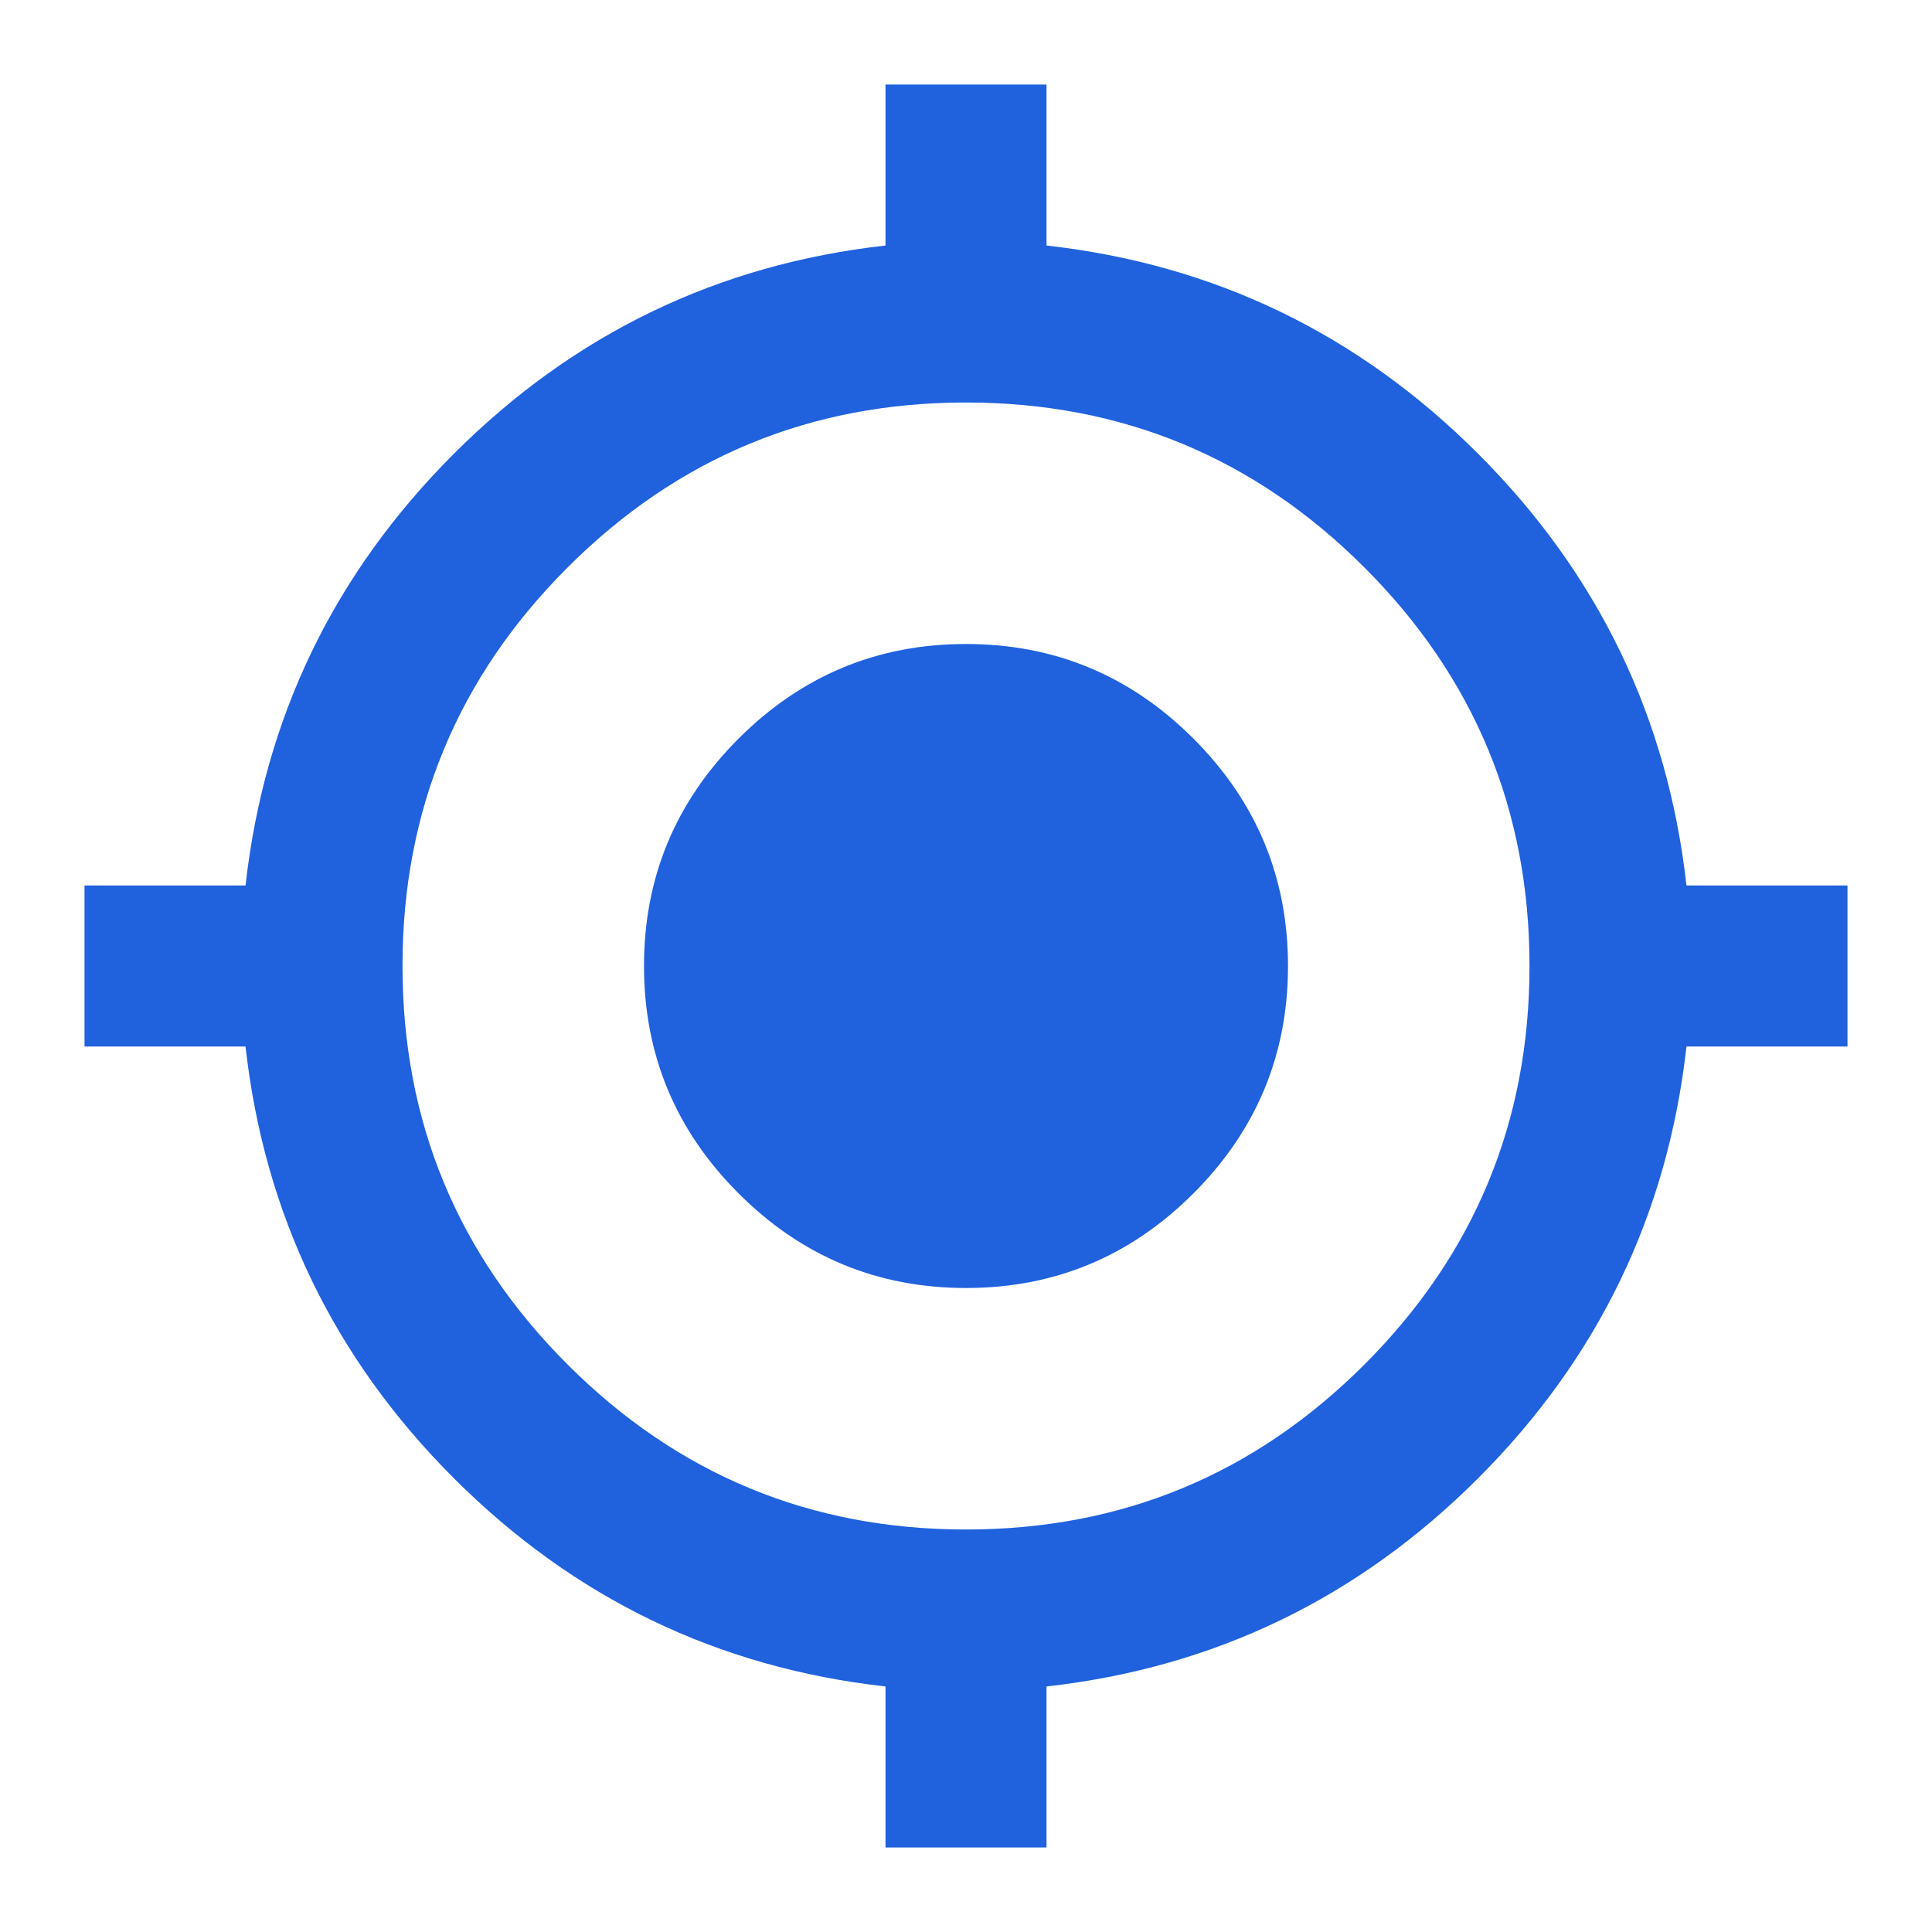
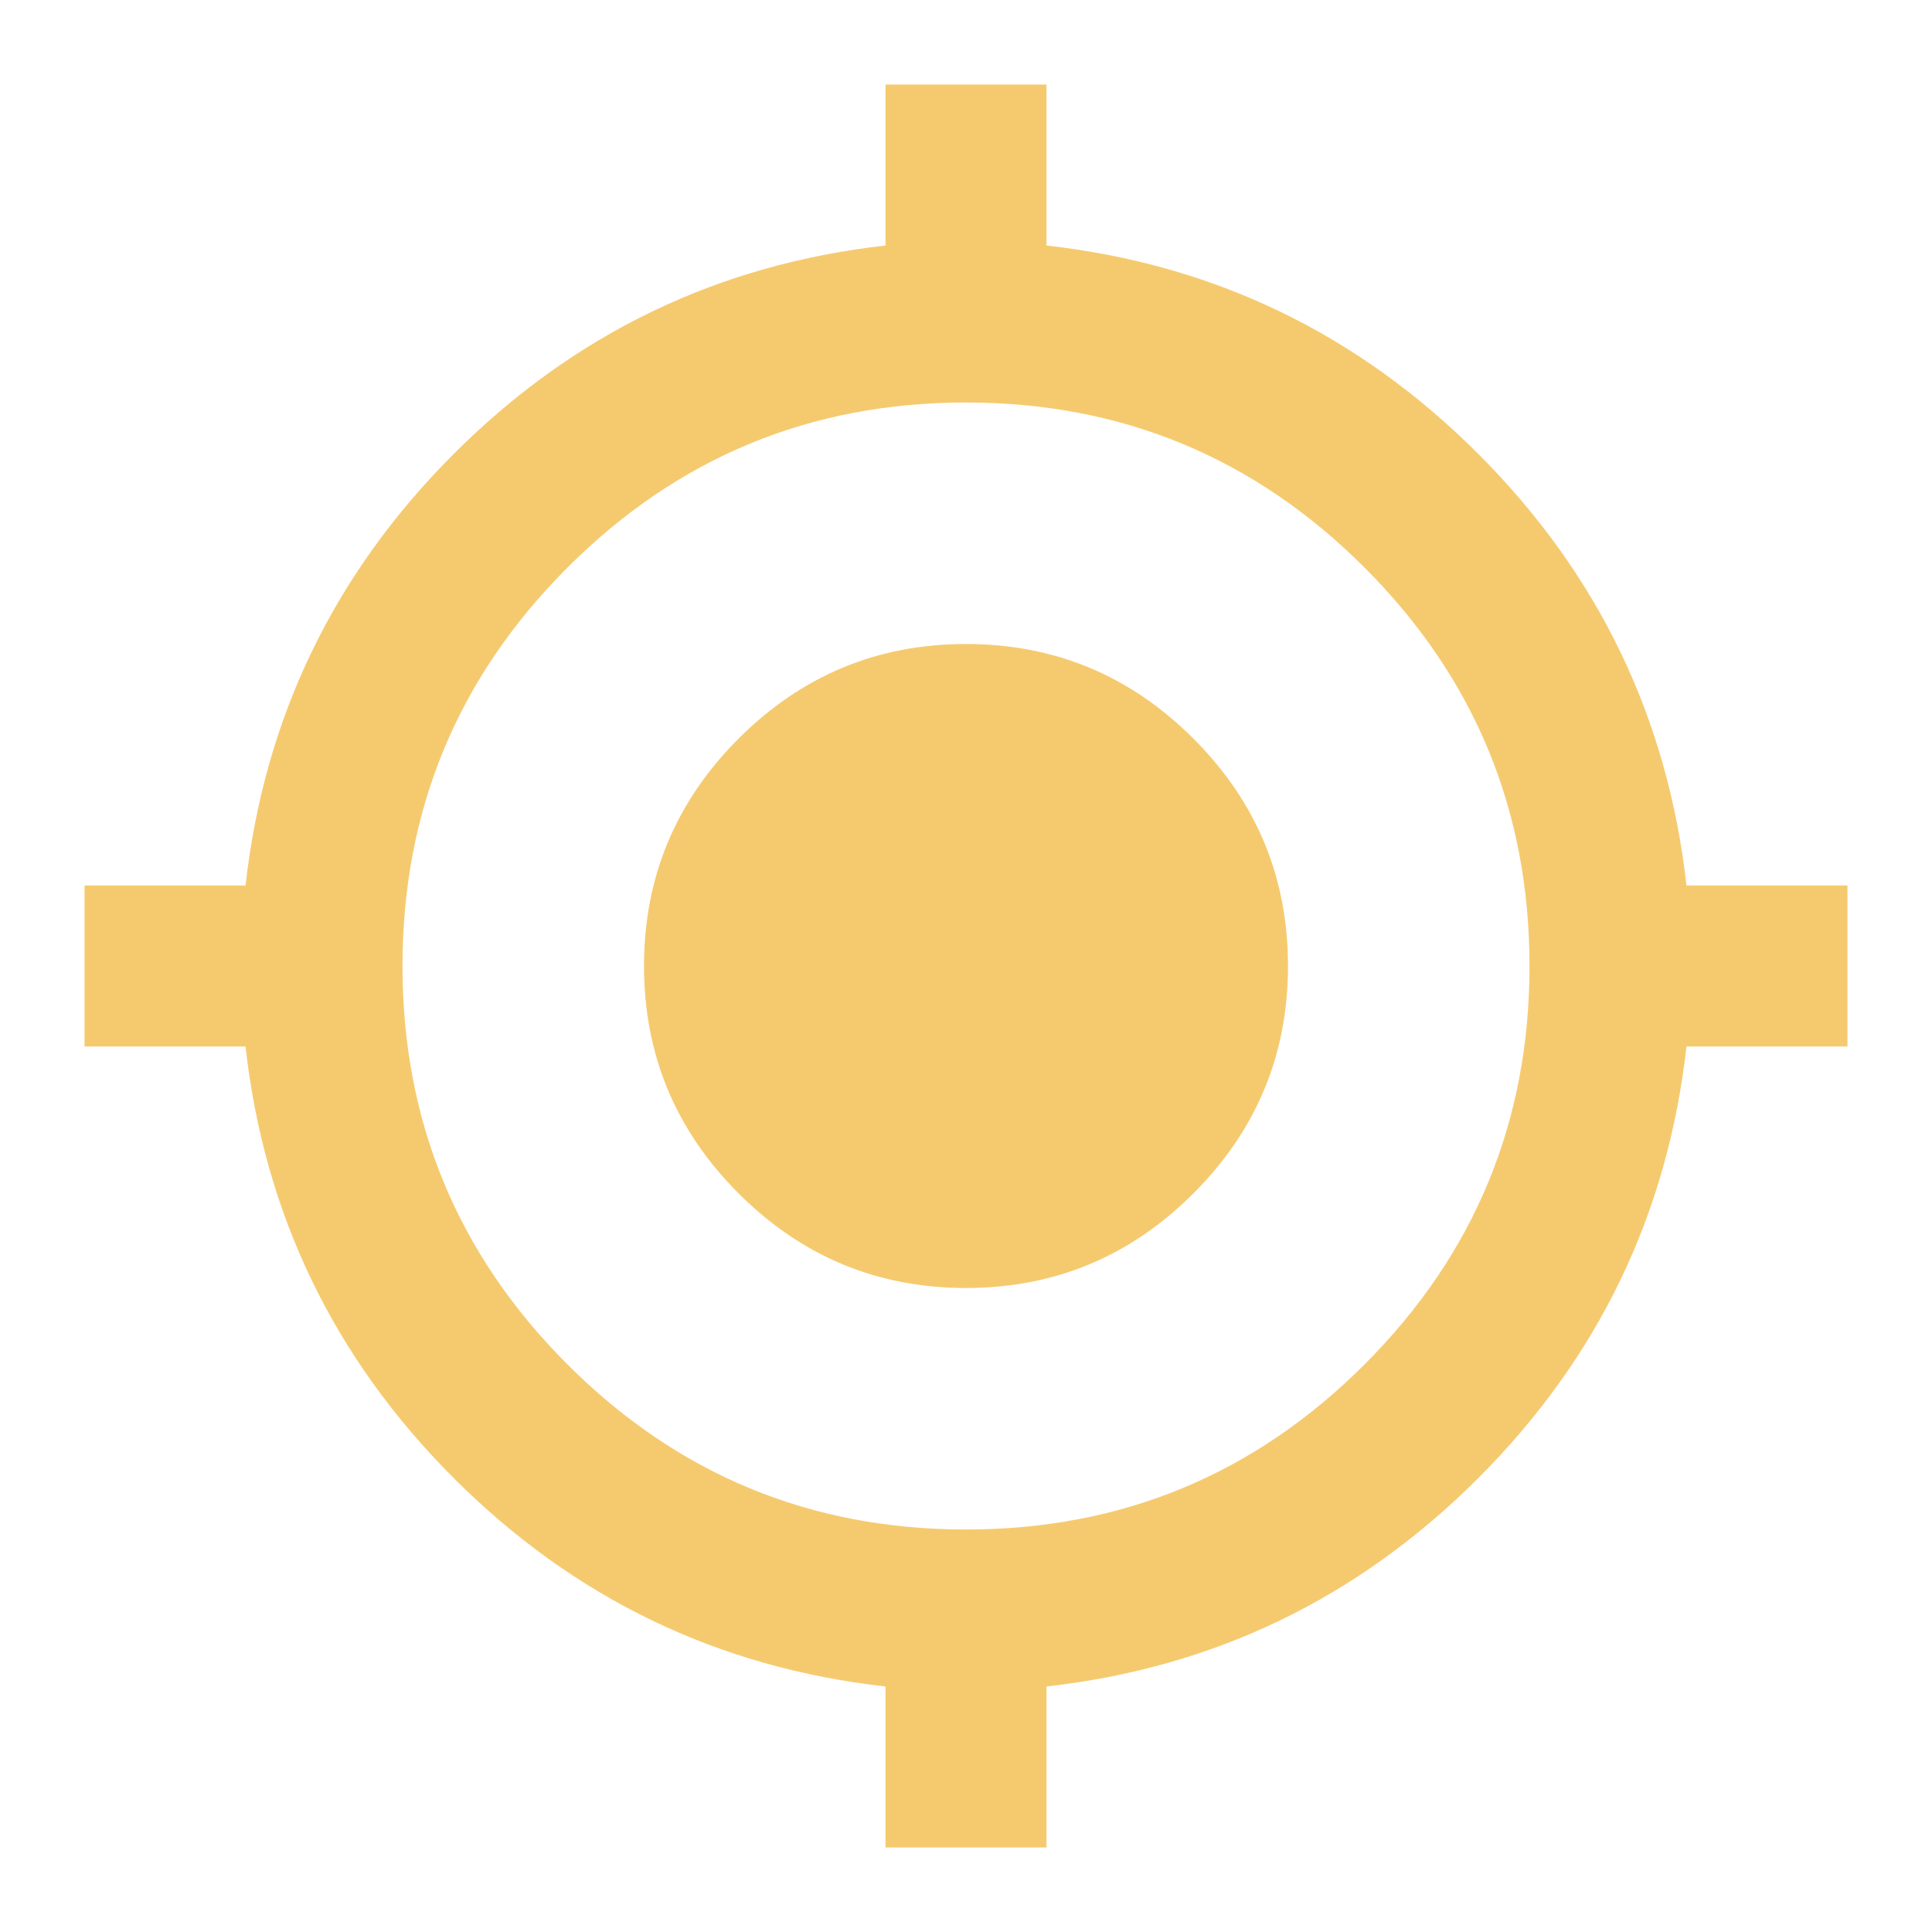
- <svg xmlns="http://www.w3.org/2000/svg" height="24px" viewBox="0 -960 960 960" width="24px" fill="#2061de">
+ <svg xmlns="http://www.w3.org/2000/svg" height="24px" viewBox="0 -960 960 960" width="24px" fill="#f5ca6f">
  <path d="M440-42v-80q-125-14-214.5-103.5T122-440H42v-80h80q14-125 103.5-214.5T440-838v-80h80v80q125 14 214.5 103.5T838-520h80v80h-80q-14 125-103.5 214.5T520-122v80h-80Zm40-158q116 0 198-82t82-198q0-116-82-198t-198-82q-116 0-198 82t-82 198q0 116 82 198t198 82Zm0-120q-66 0-113-47t-47-113q0-66 47-113t113-47q66 0 113 47t47 113q0 66-47 113t-113 47Z" />
</svg>
